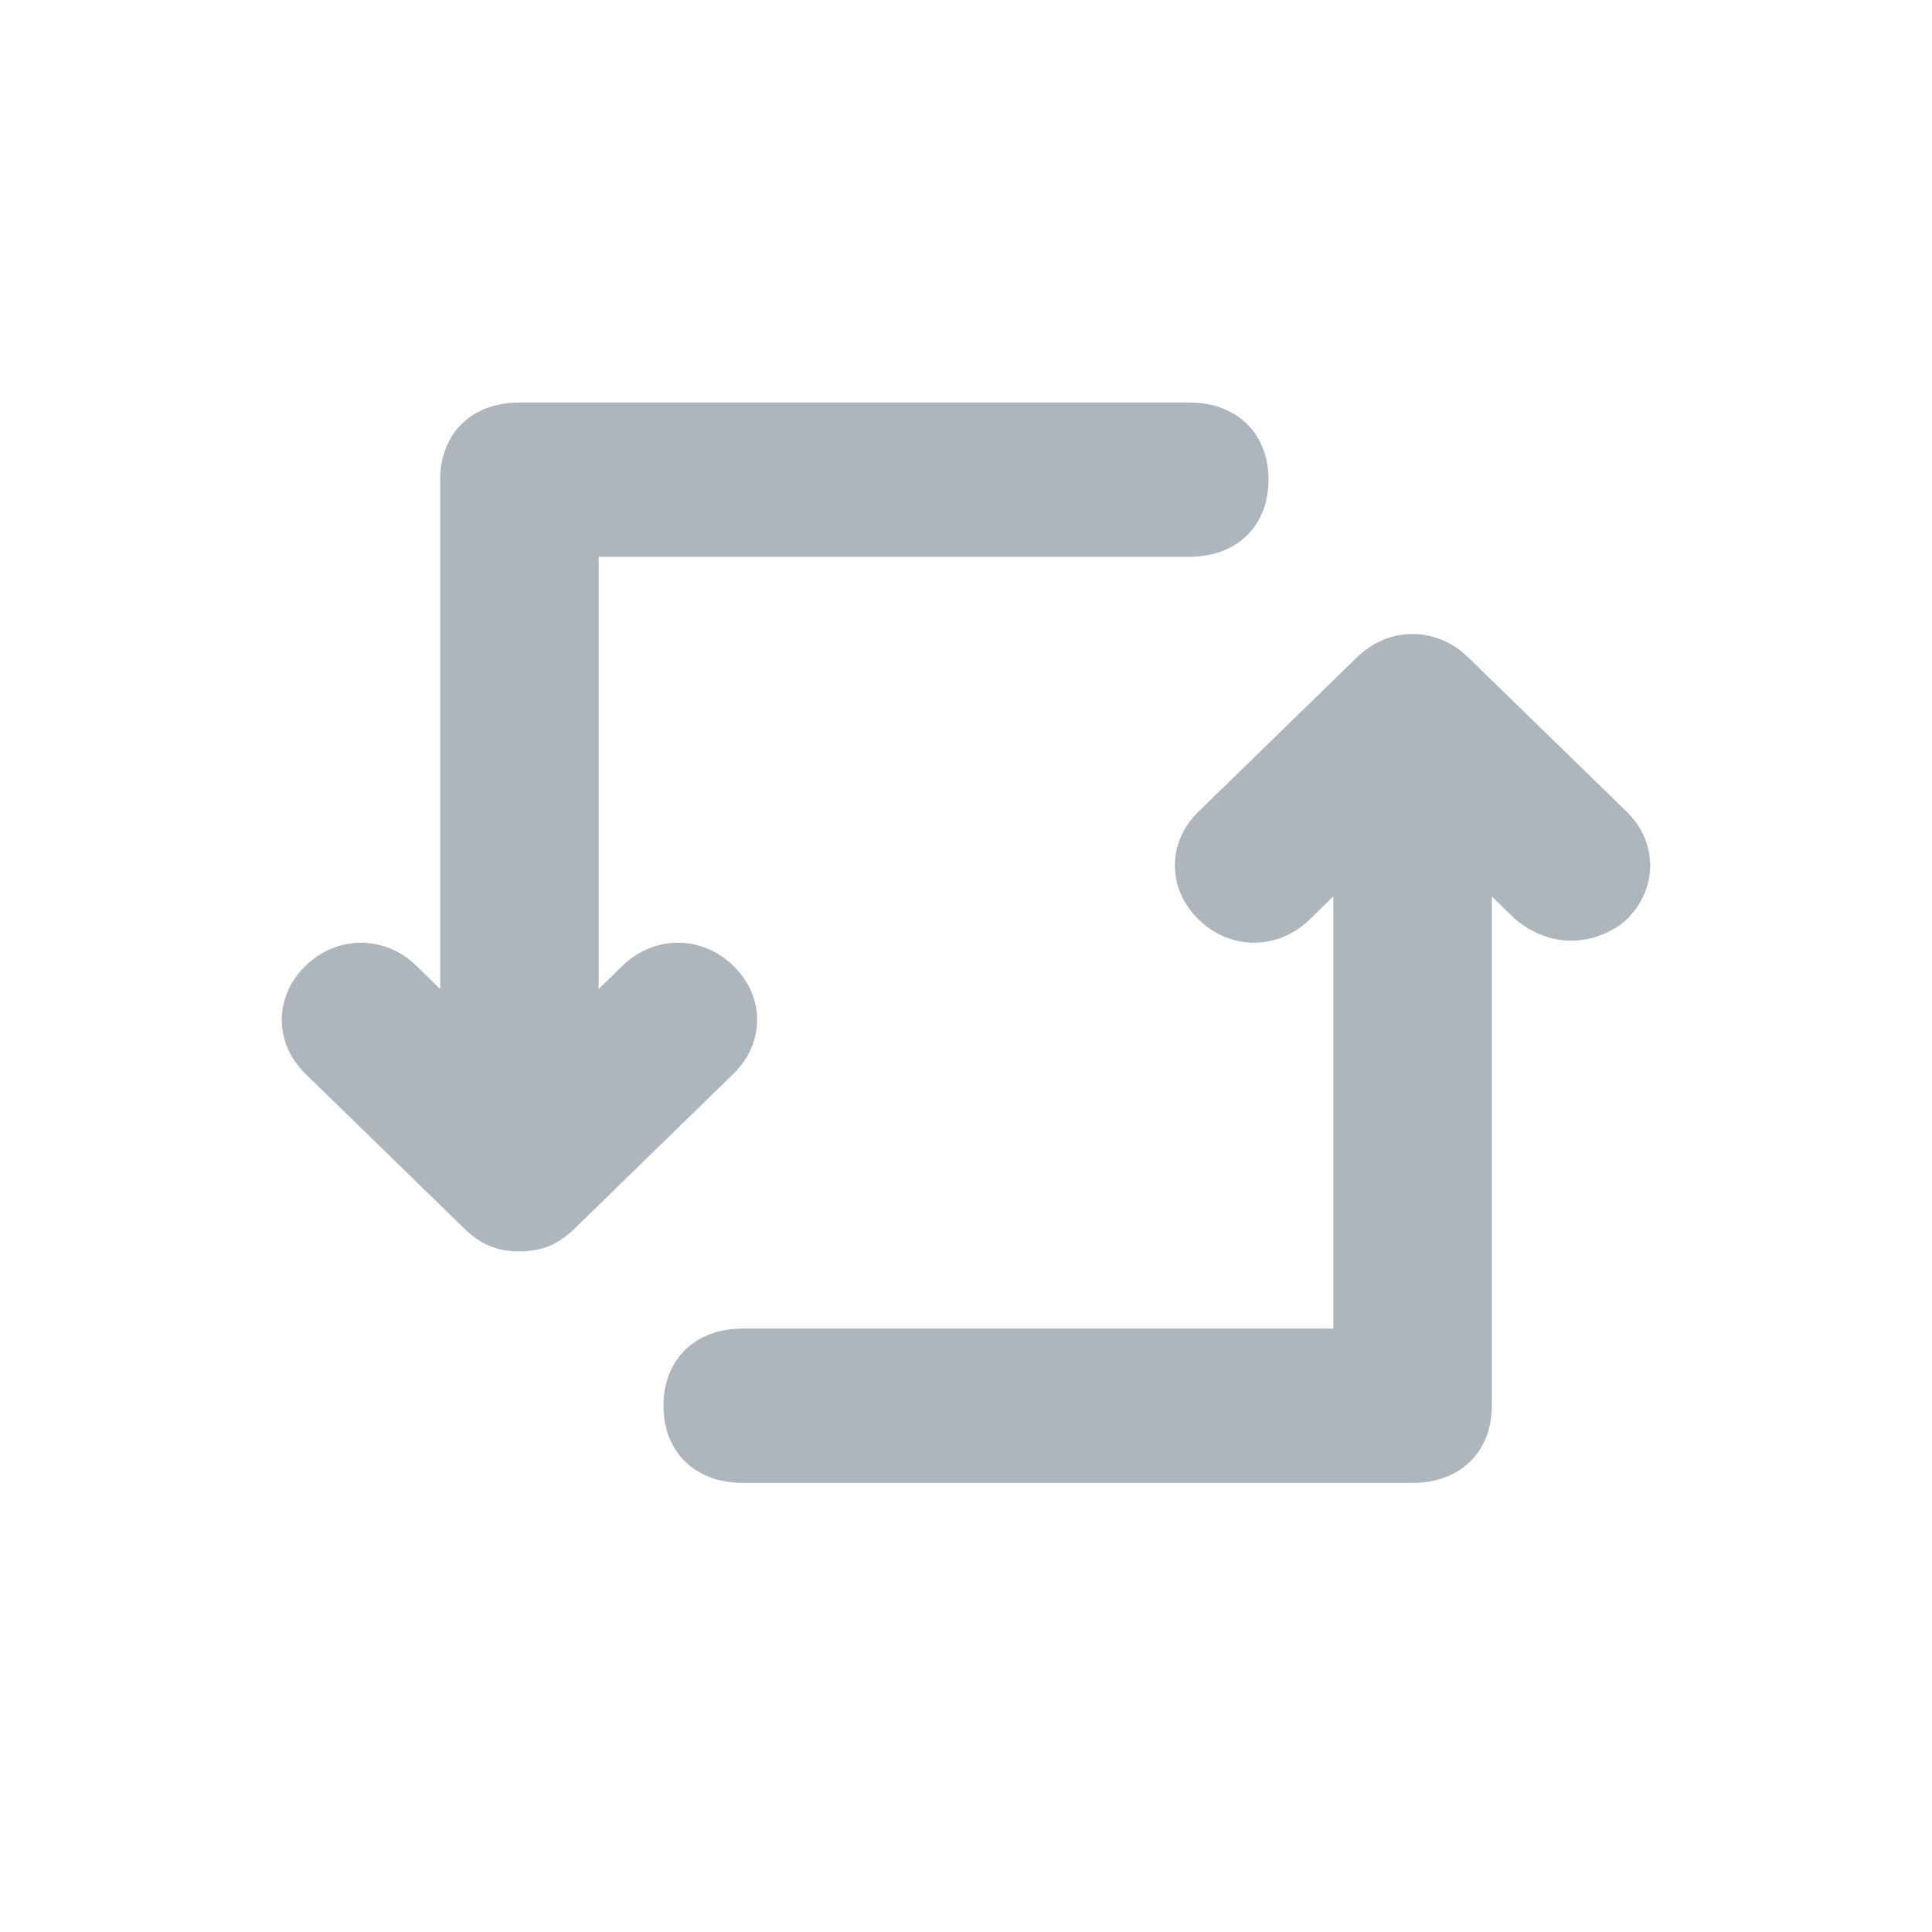
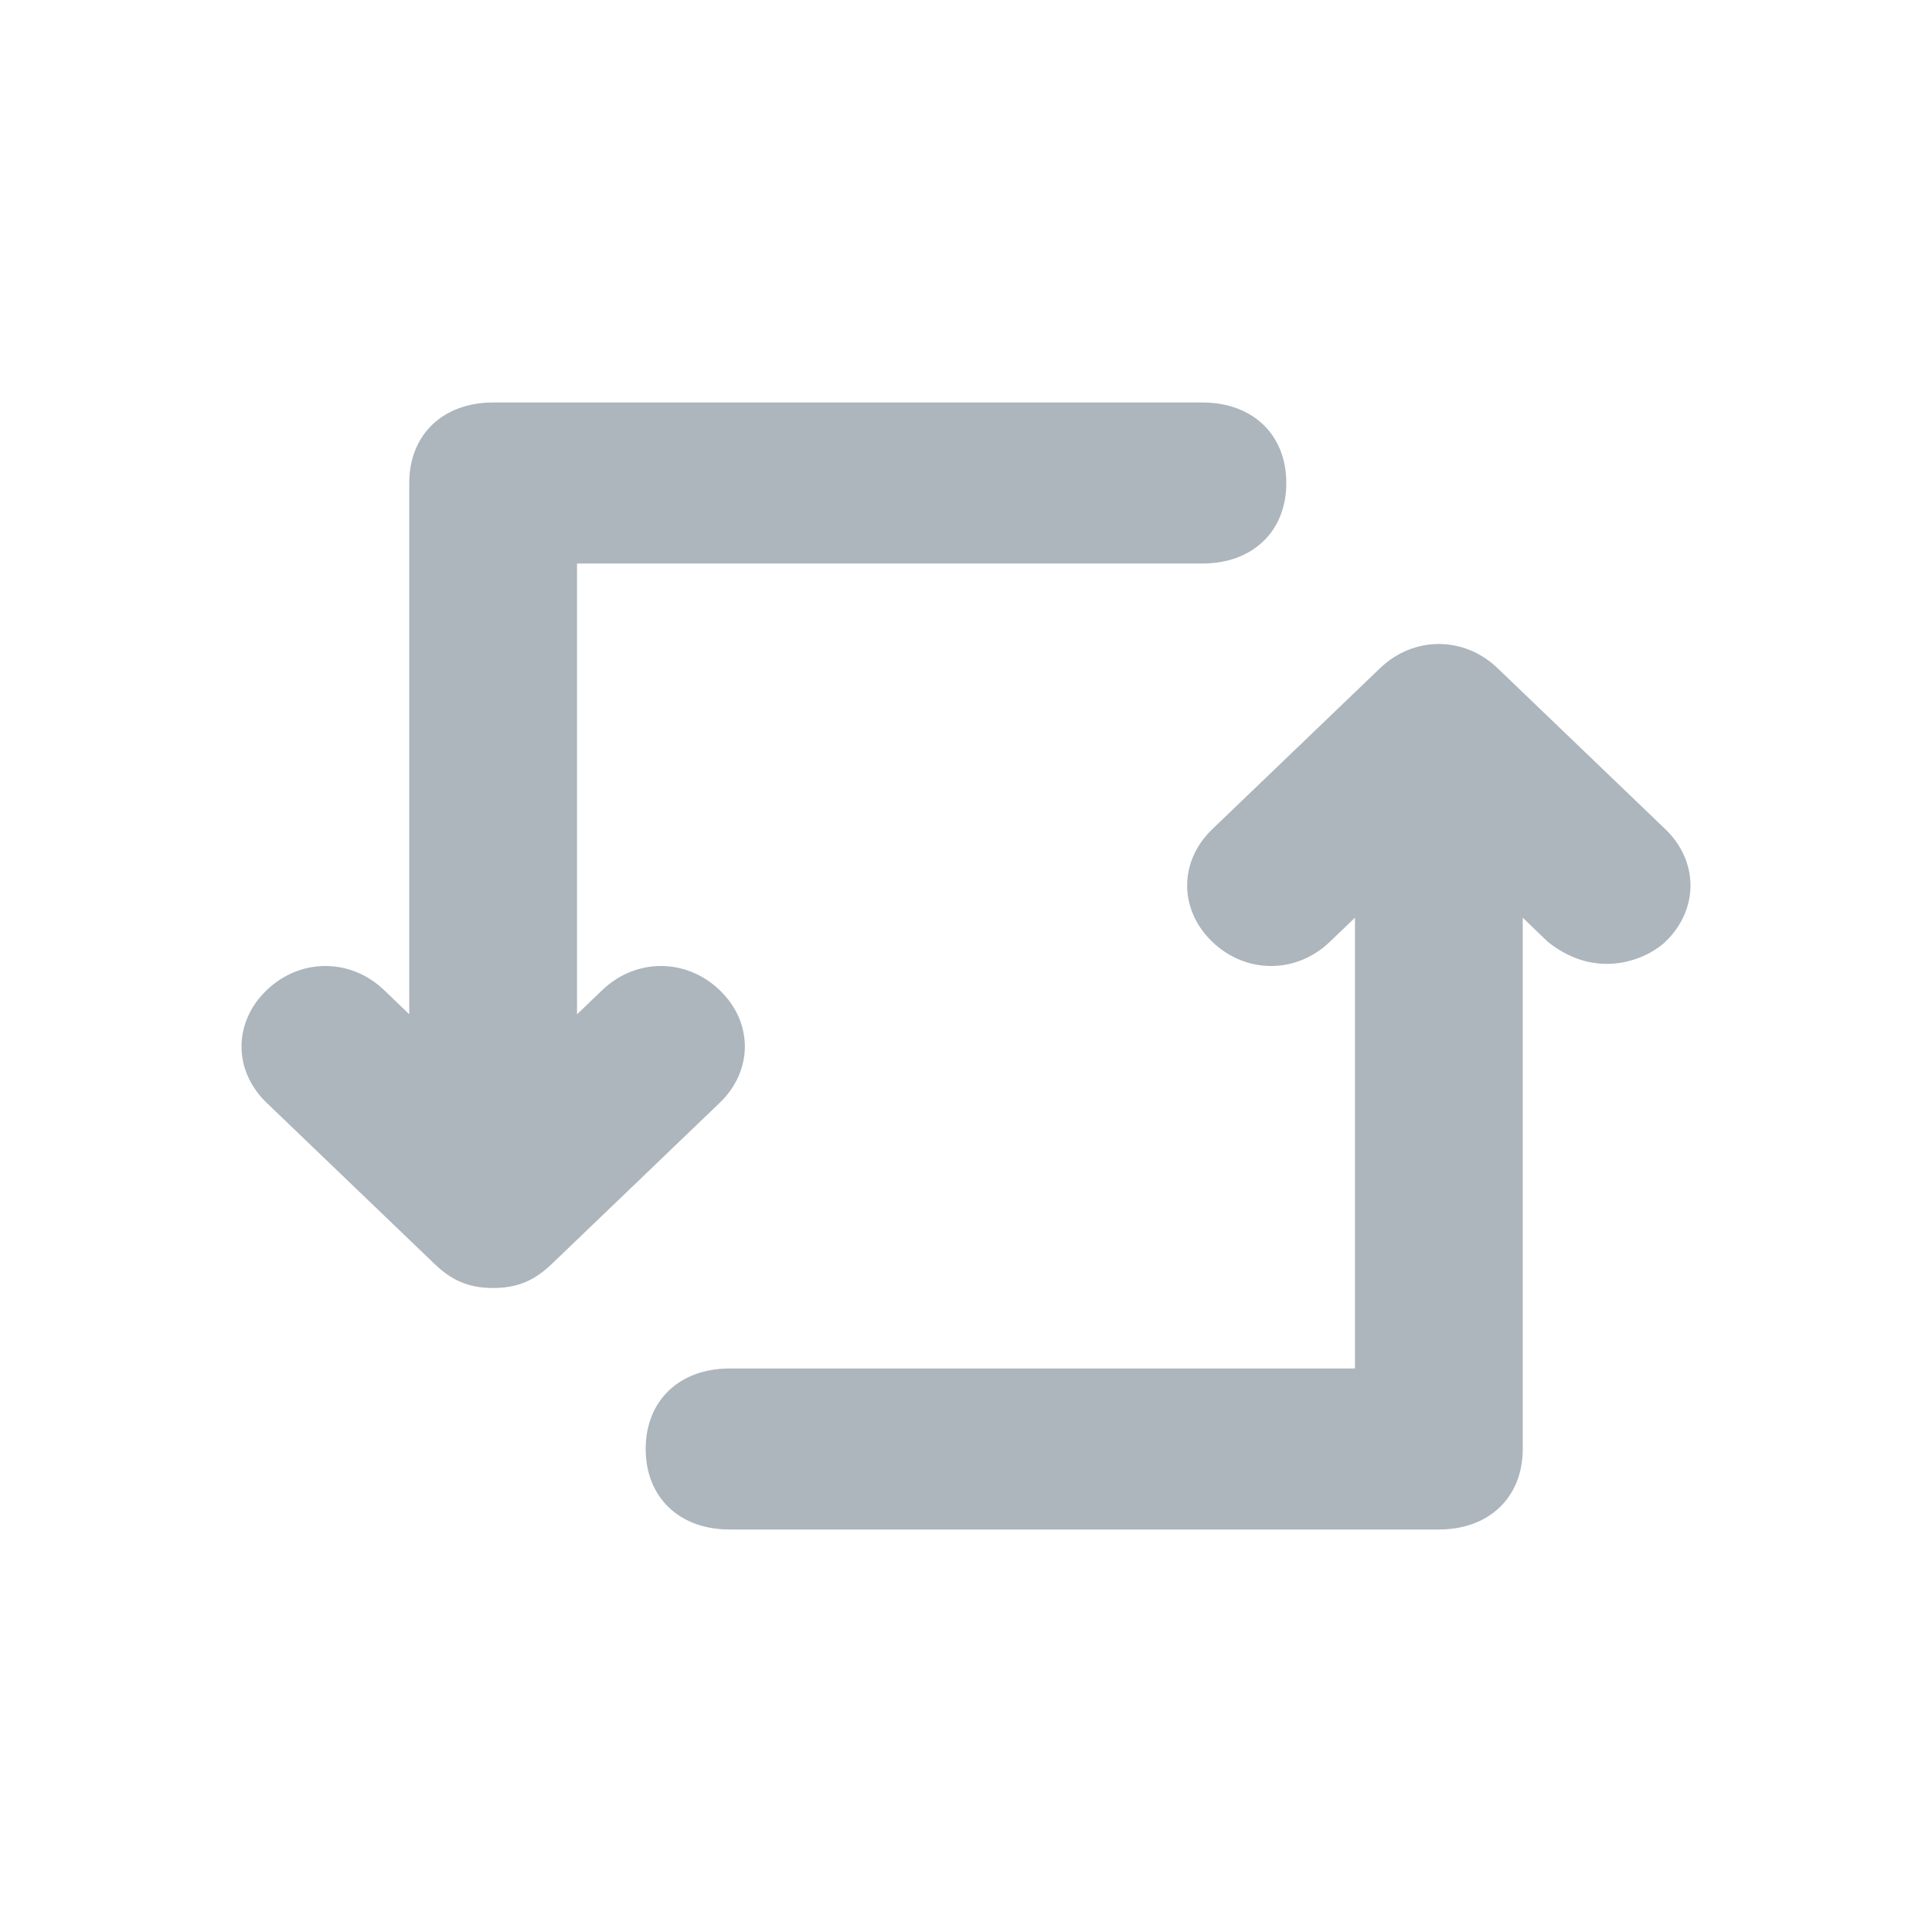
<svg xmlns="http://www.w3.org/2000/svg" width="24px" height="24px" viewBox="0 0 24 24" version="1.1">
-   <defs />
  <g id="repost" stroke="none" stroke-width="1" fill="none" fill-rule="evenodd">
-     <path d="M7.142,15.258 C6.945,15.449 6.748,15.545 6.453,15.545 C6.157,15.545 5.961,15.449 5.764,15.258 L3.795,13.34 C3.402,12.957 3.402,12.382 3.795,11.998 C4.189,11.615 4.779,11.615 5.173,11.998 L5.468,12.286 L5.468,5.959 C5.468,5.383 5.862,5 6.453,5 L14.774,5 C15.364,5 15.758,5.383 15.758,5.959 C15.758,6.534 15.364,6.917 14.774,6.917 L7.437,6.917 L7.437,12.286 L7.732,11.998 C8.126,11.615 8.716,11.615 9.11,11.998 C9.504,12.382 9.504,12.957 9.11,13.34 L7.142,15.258 Z M20.205,10.081 C20.598,10.464 20.598,11.039 20.205,11.423 C20.008,11.615 19.417,11.902 18.827,11.423 L18.532,11.135 L18.532,17.462 C18.532,18.038 18.138,18.421 17.547,18.421 L9.226,18.421 C8.636,18.421 8.242,18.038 8.242,17.462 C8.242,16.887 8.636,16.504 9.226,16.504 L16.563,16.504 L16.563,11.135 L16.268,11.423 C15.874,11.806 15.284,11.806 14.89,11.423 C14.496,11.039 14.496,10.464 14.89,10.081 L16.858,8.164 C17.252,7.78 17.843,7.78 18.236,8.164 L20.205,10.081 Z" id="Shape" fill="#ADB5BD" fill-rule="nonzero" />
+     <path d="M6.856,15.7 C6.647,15.9 6.439,16 6.126,16 C5.814,16 5.605,15.9 5.397,15.7 L3.313,13.7 C2.896,13.3 2.896,12.7 3.313,12.3 C3.729,11.9 4.355,11.9 4.772,12.3 L5.084,12.6 L5.084,6 C5.084,5.4 5.501,5 6.126,5 L14.937,5 C15.562,5 15.979,5.4 15.979,6 C15.979,6.6 15.562,7 14.937,7 L7.168,7 L7.168,12.6 L7.481,12.3 C7.898,11.9 8.523,11.9 8.94,12.3 C9.357,12.7 9.357,13.3 8.94,13.7 L6.856,15.7 Z M20.687,10.3 C21.104,10.7 21.104,11.3 20.687,11.7 C20.479,11.9 19.854,12.2 19.228,11.7 L18.916,11.4 L18.916,18 C18.916,18.6 18.499,19 17.874,19 L9.063,19 C8.438,19 8.021,18.6 8.021,18 C8.021,17.4 8.438,17 9.063,17 L16.832,17 L16.832,11.4 L16.519,11.7 C16.102,12.1 15.477,12.1 15.06,11.7 C14.643,11.3 14.643,10.7 15.06,10.3 L17.144,8.3 C17.561,7.9 18.186,7.9 18.603,8.3 L20.687,10.3 Z" id="Shape" fill="#ADB5BD" fill-rule="nonzero" />
  </g>
</svg>
